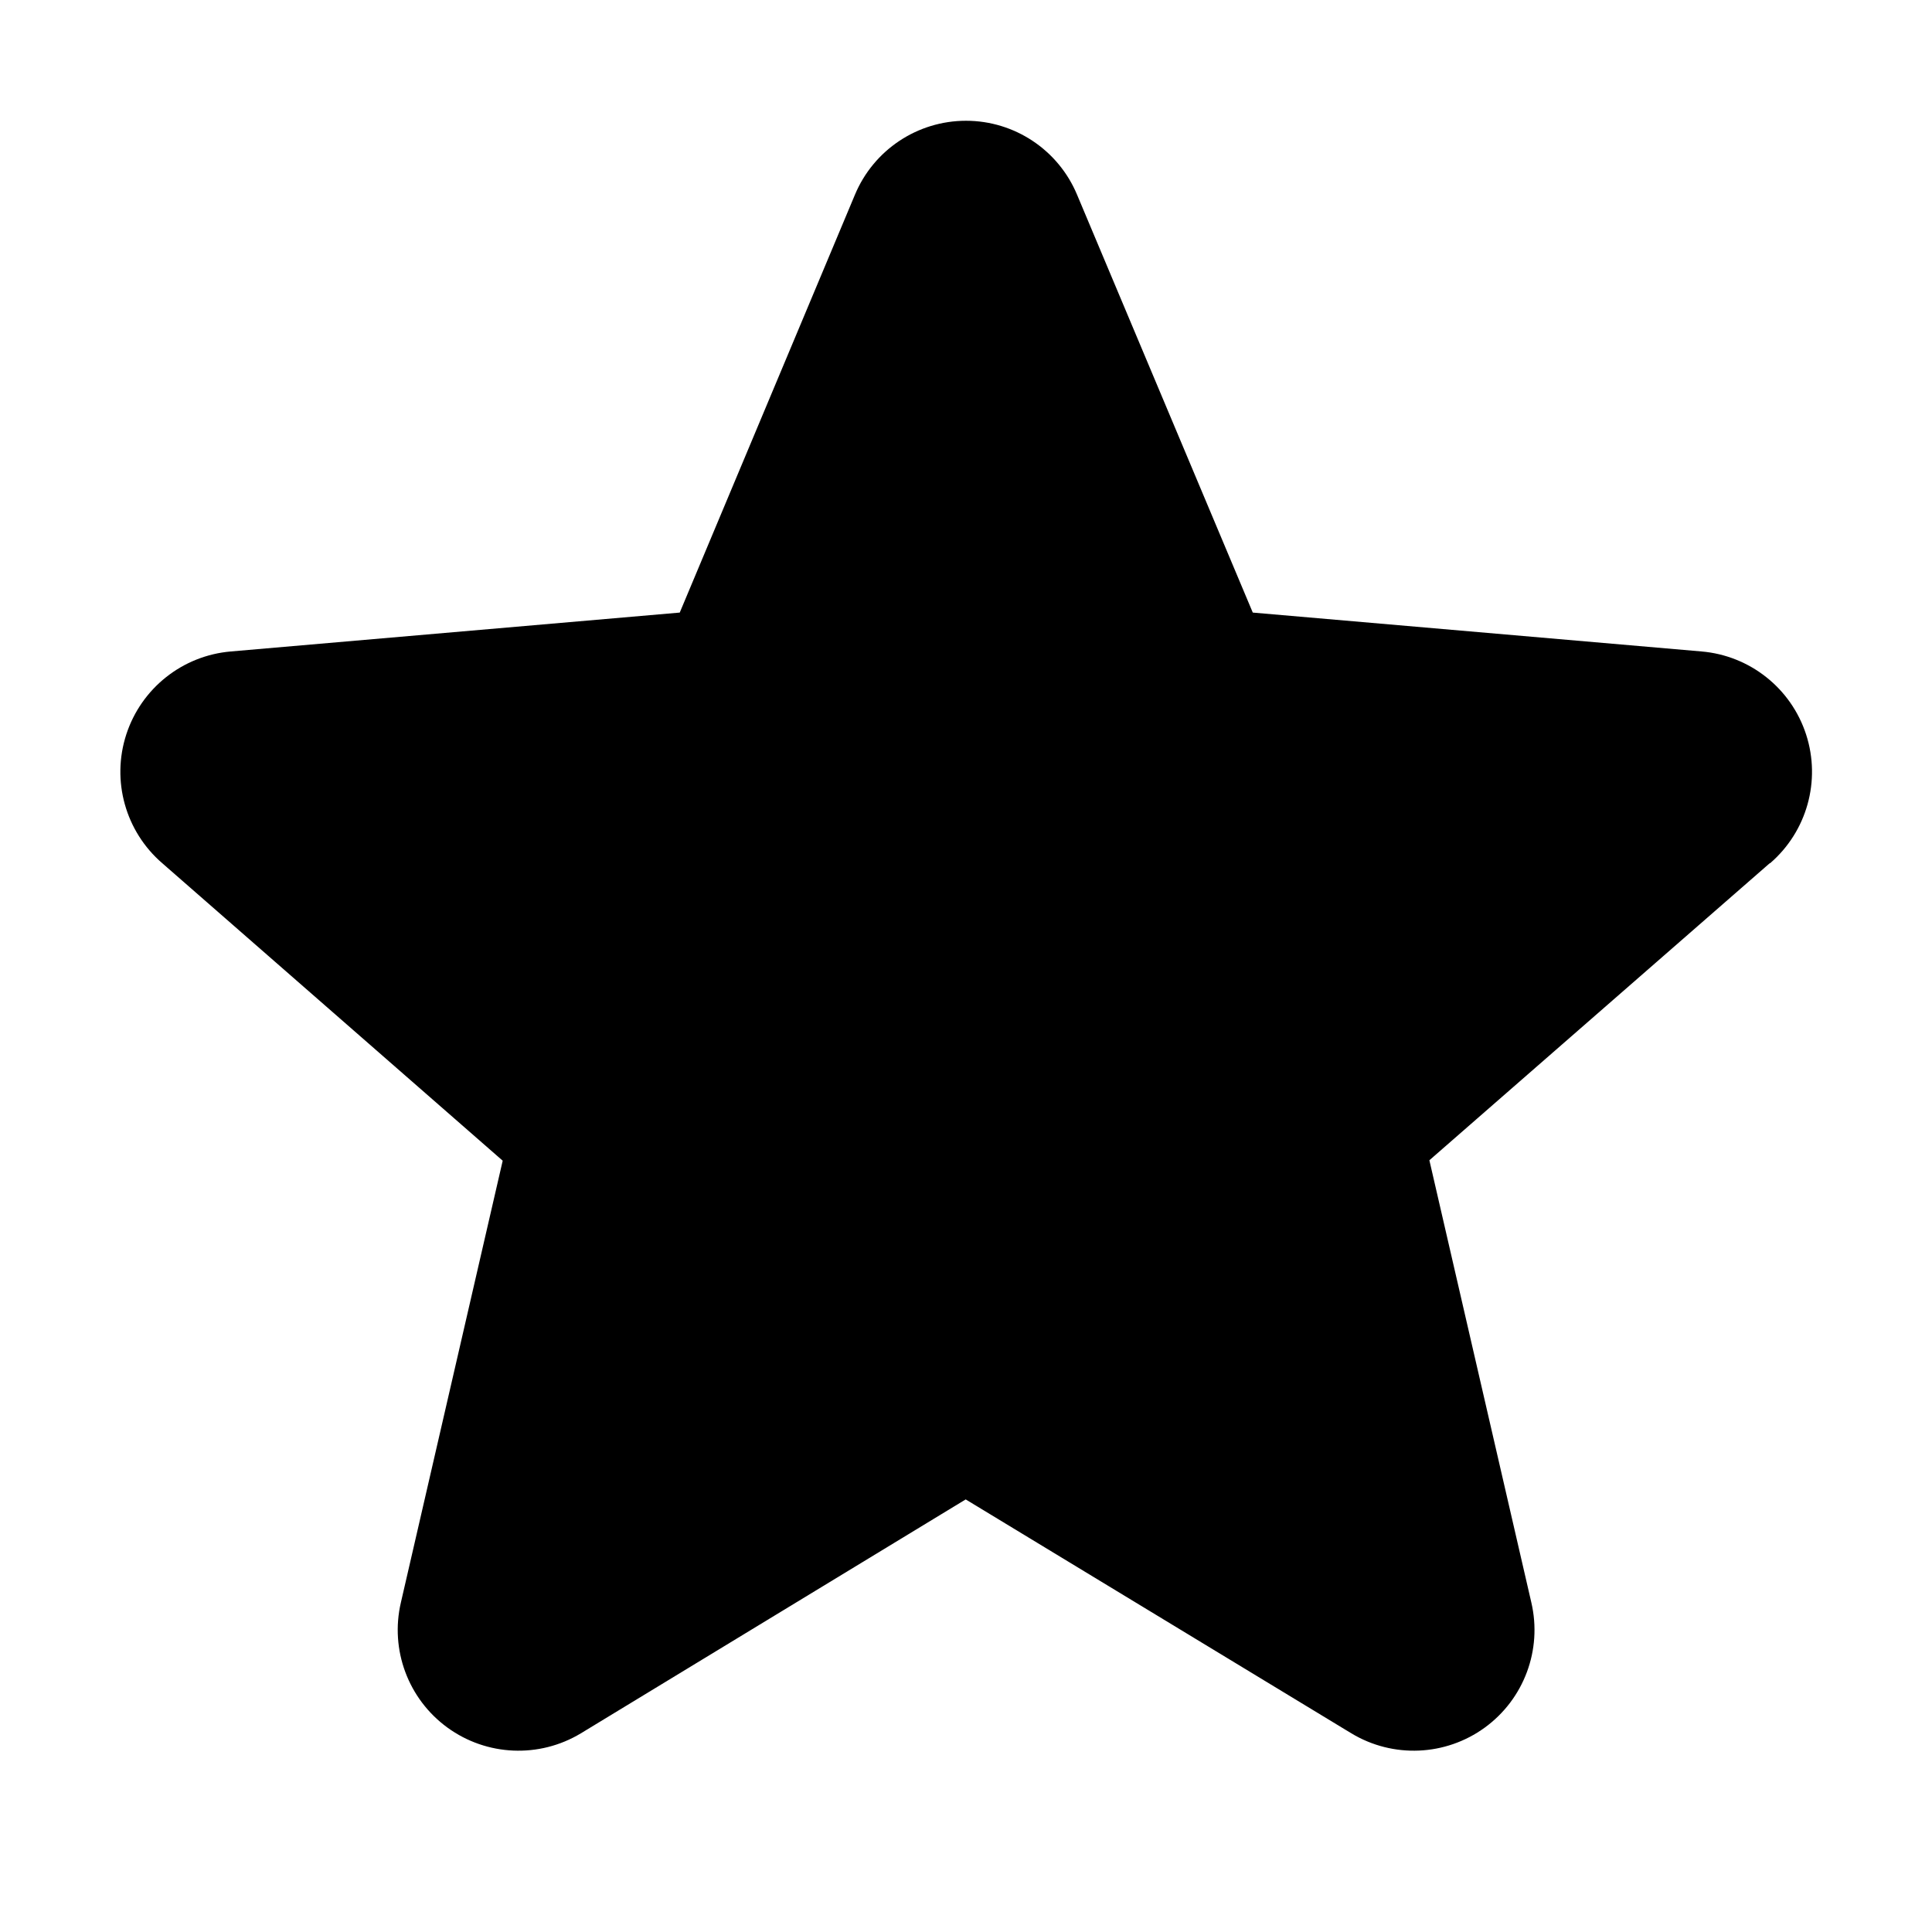
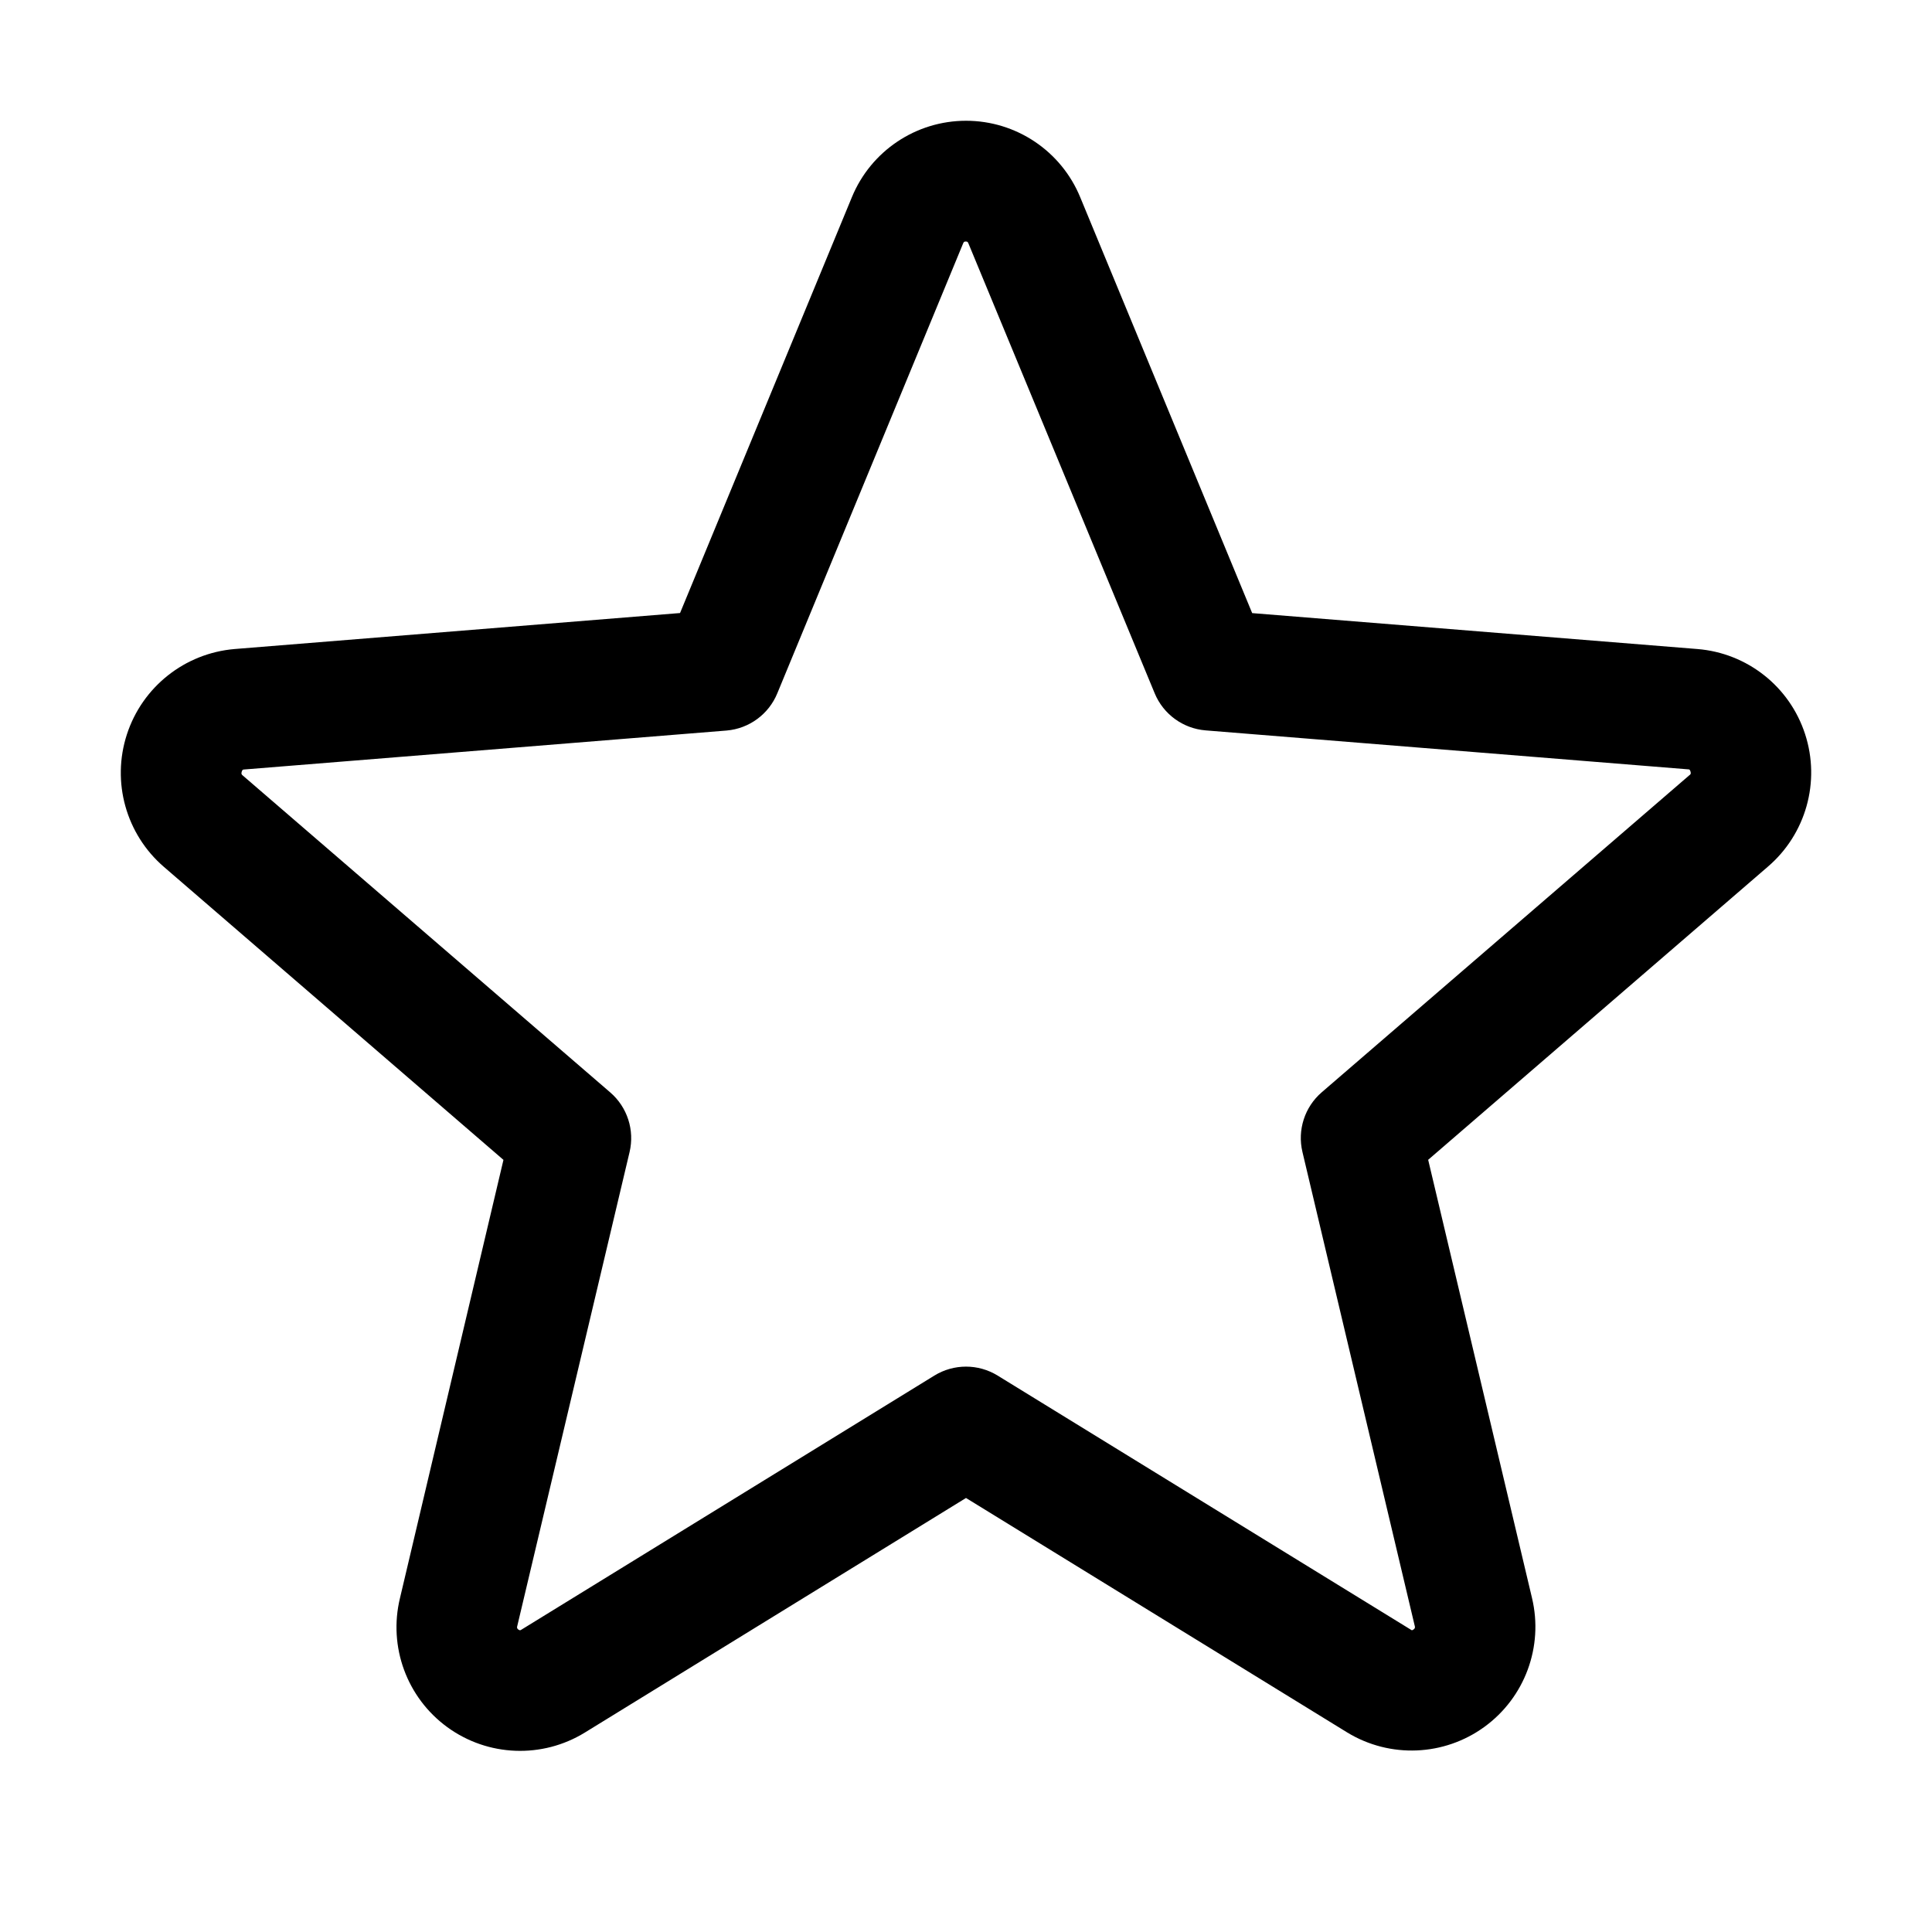
- <svg xmlns="http://www.w3.org/2000/svg" width="32" height="32" fill="currentColor" viewBox="0 0 256 256">
-   <path d="M234.5,114.38l-45.1,39.36,13.51,58.6a16,16,0,0,1-23.84,17.34l-51.11-31-51,31a16,16,0,0,1-23.84-17.34L66.61,153.8,21.5,114.38a16,16,0,0,1,9.11-28.06l59.46-5.15,23.21-55.36a15.95,15.95,0,0,1,29.44,0h0L166,81.17l59.44,5.15a16,16,0,0,1,9.11,28.06Z" />
+ <svg xmlns="http://www.w3.org/2000/svg" width="32" height="32" fill="#000000" viewBox="0 0 256 256">
+   <path d="M239.18,97.26A16.38,16.38,0,0,0,224.92,86l-59-4.76L143.14,26.15a16.36,16.36,0,0,0-30.27,0L90.11,81.23,31.08,86a16.46,16.46,0,0,0-9.37,28.86l45,38.83L53,211.75a16.38,16.38,0,0,0,24.5,17.82L128,198.49l50.53,31.08A16.4,16.4,0,0,0,203,211.75l-13.76-58.07,45-38.83A16.43,16.43,0,0,0,239.18,97.26Zm-15.34,5.47-48.7,42a8,8,0,0,0-2.56,7.91l14.88,62.8a.37.37,0,0,1-.17.48c-.18.14-.23.11-.38,0l-54.72-33.65a8,8,0,0,0-8.38,0L69.09,215.94c-.15.09-.19.12-.38,0a.37.37,0,0,1-.17-.48l14.88-62.8a8,8,0,0,0-2.56-7.91l-48.7-42c-.12-.1-.23-.19-.13-.5s.18-.27.33-.29l63.92-5.16A8,8,0,0,0,103,91.86l24.62-59.61c.08-.17.11-.25.35-.25s.27.08.35.25L153,91.86a8,8,0,0,0,6.75,4.92l63.92,5.16c.15,0,.24,0,.33.29S224,102.63,223.84,102.73Z" />
</svg>
